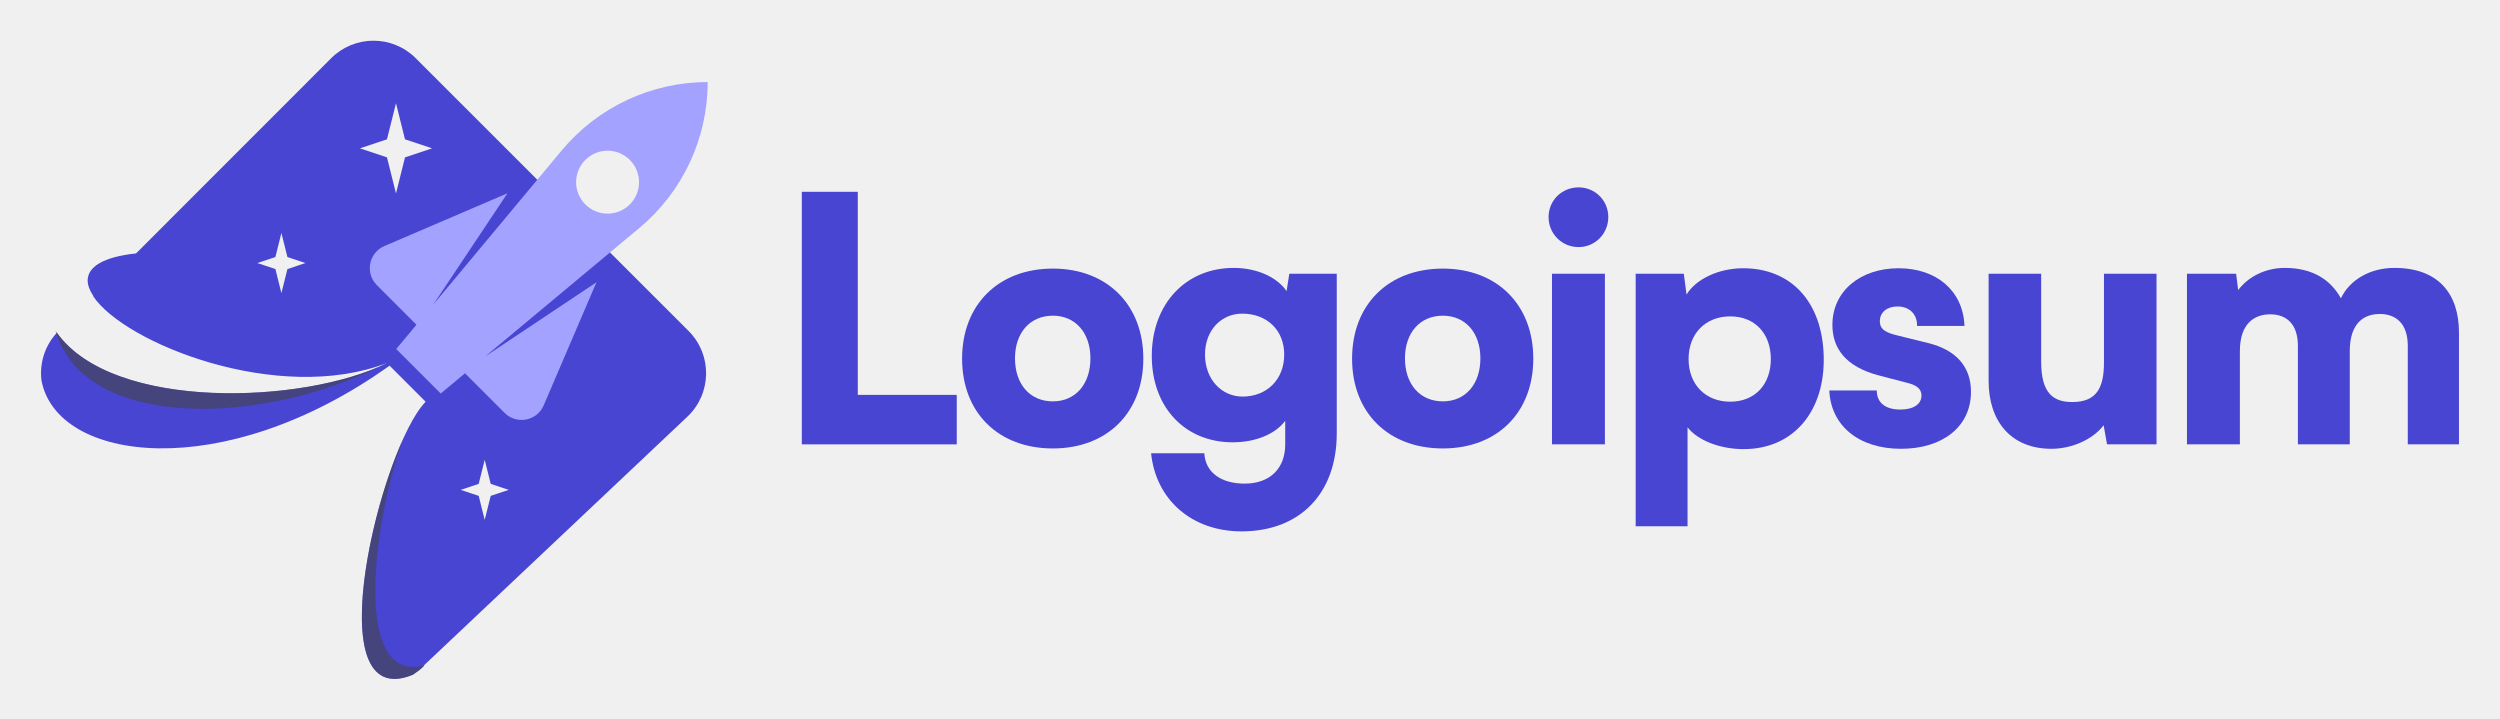
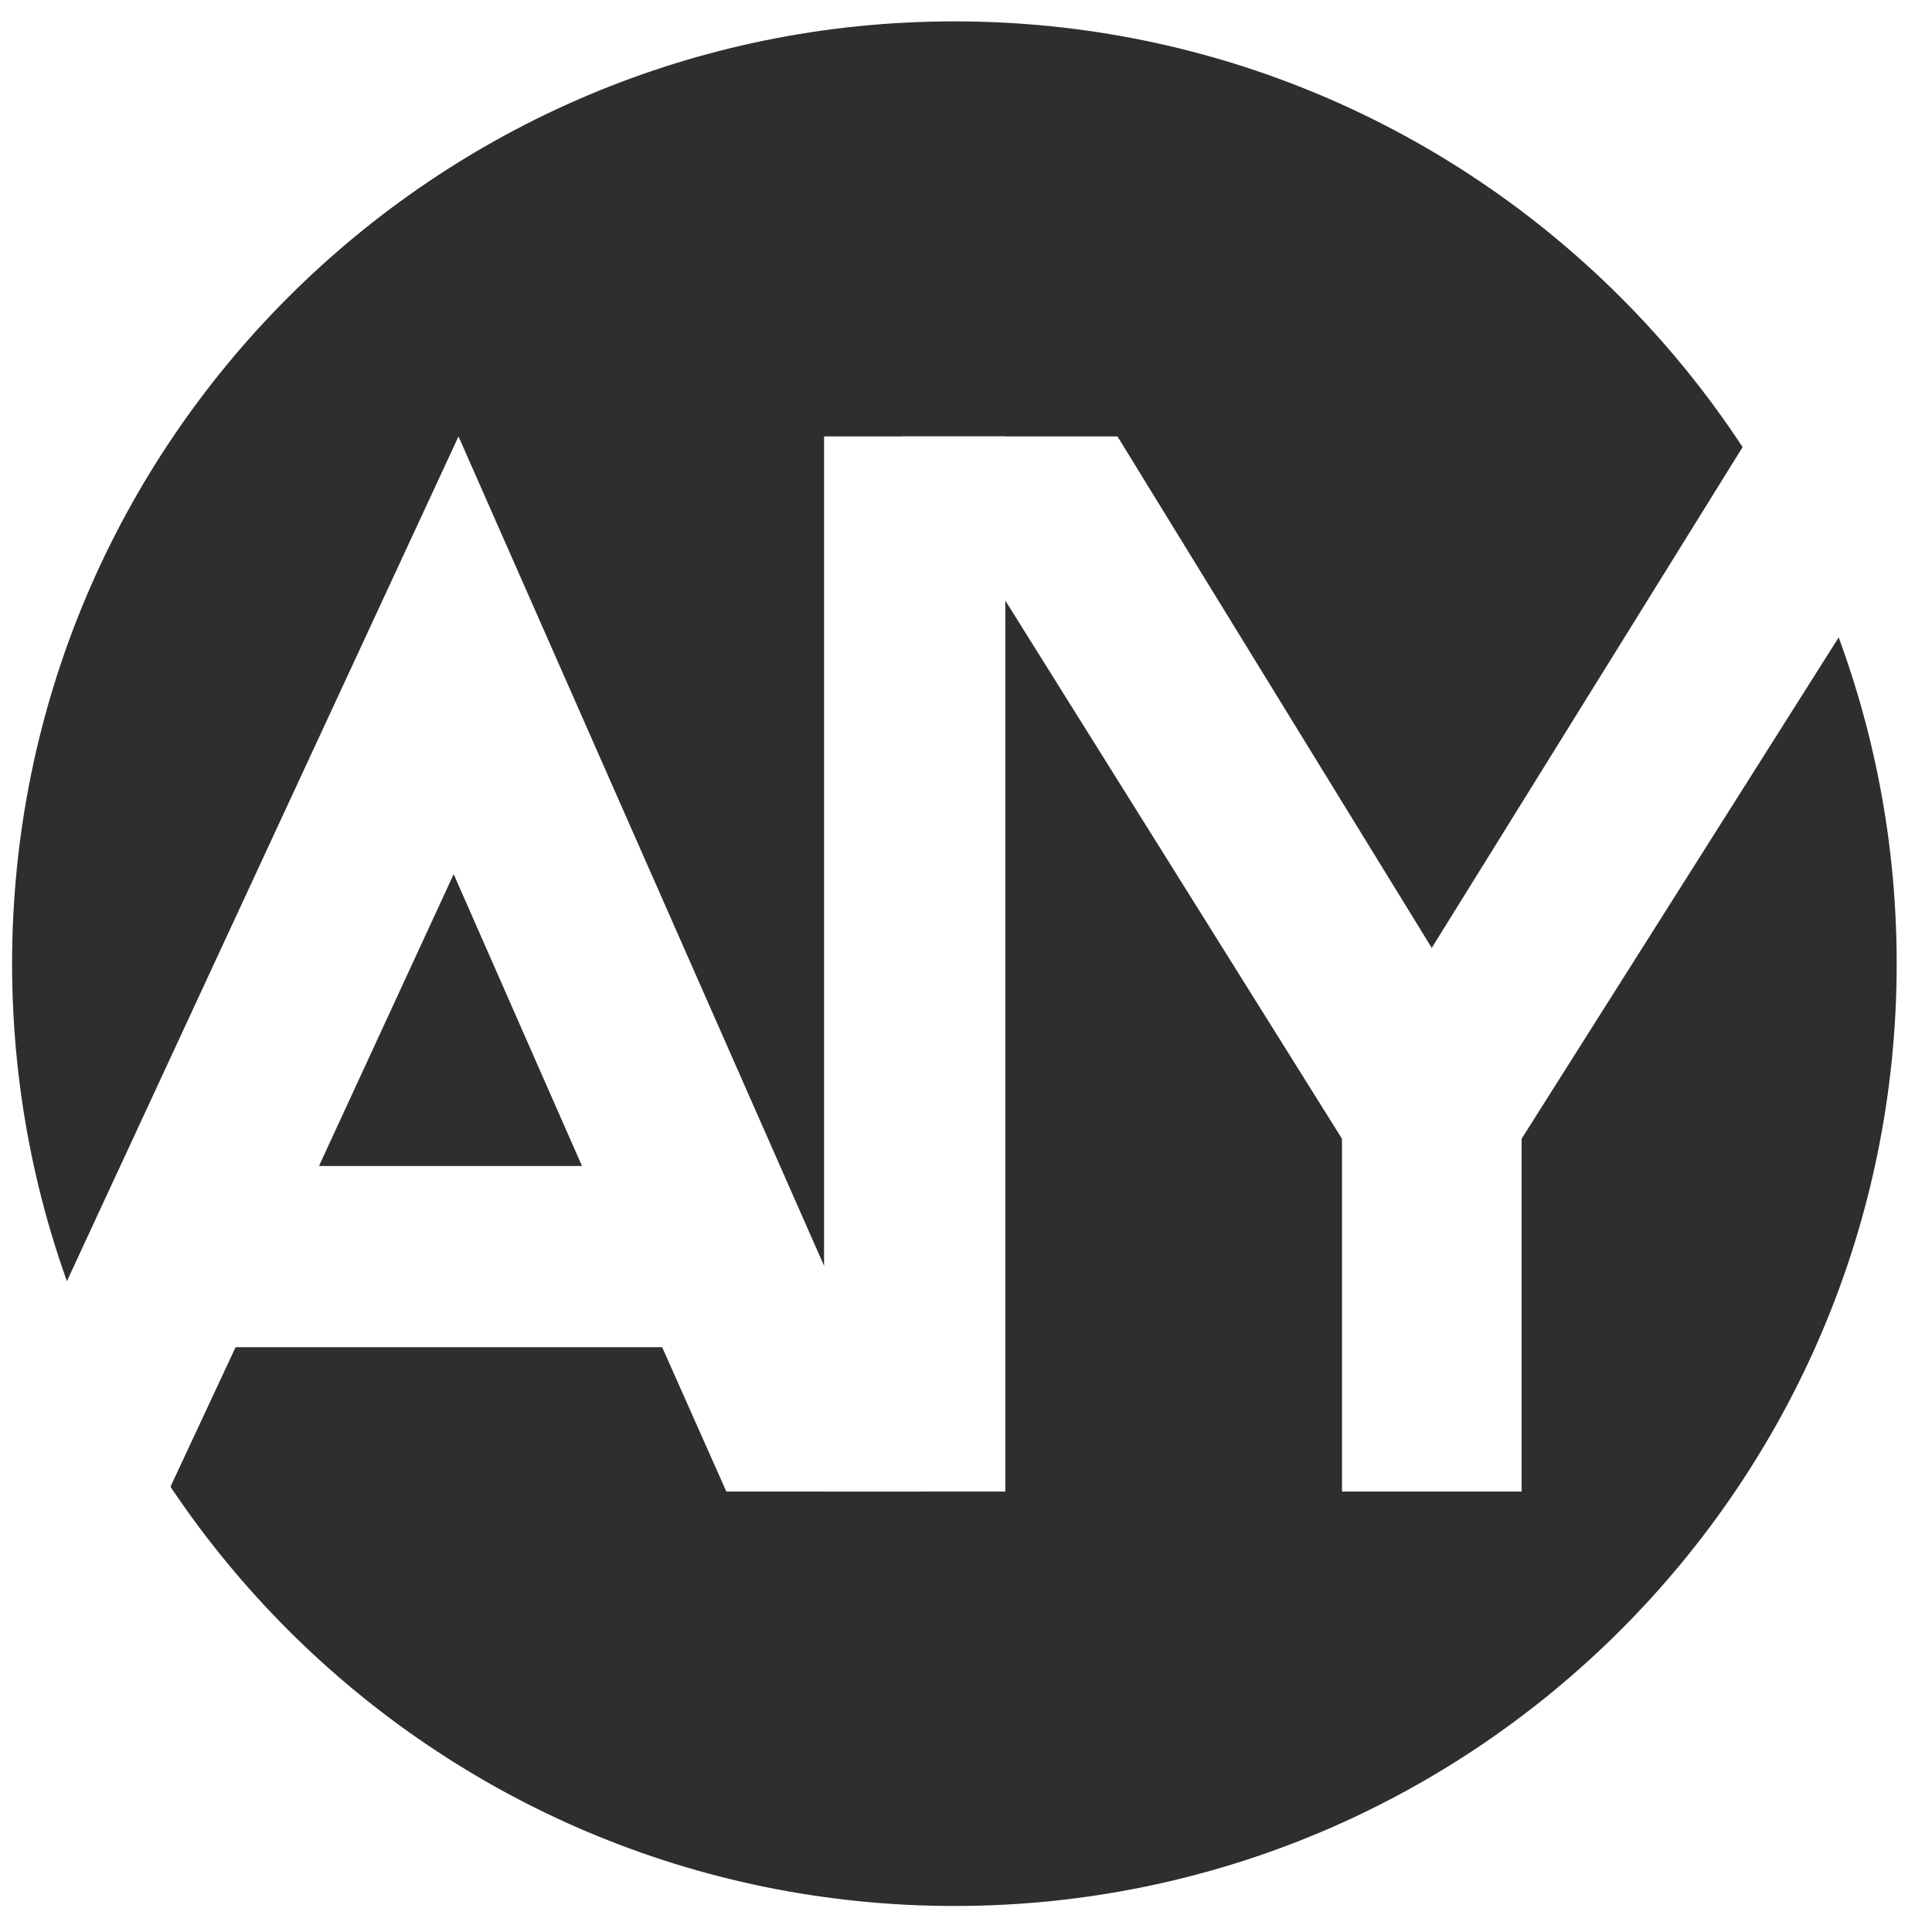
- <svg xmlns="http://www.w3.org/2000/svg" id="logo-33" width="160" height="46" viewBox="0 0 160 46" fill="none">
-   <path fill-rule="evenodd" clip-rule="evenodd" d="M26.605 3.724C25.111 2.231 22.689 2.232 21.196 3.725L8.735 16.192L8.724 16.189L8.685 16.193C8.701 16.201 8.717 16.208 8.733 16.216C6.547 16.445 5.619 17.102 5.609 17.946C5.613 18.259 5.741 18.598 5.978 18.95L5.966 18.962C7.954 21.959 17.799 25.913 24.764 23.234C19.544 25.844 7.25 26.361 3.64 21.294C2.855 22.142 2.527 23.257 2.651 24.328C3.605 29.585 14.269 31.02 24.933 23.402L27.241 25.71C24.369 28.66 20.128 45.797 26.43 43.18C26.58 43.079 26.707 42.988 26.879 42.857L27.16 42.592C27.144 42.596 27.128 42.6 27.112 42.604L43.992 26.668C45.559 25.188 45.595 22.706 44.07 21.183L26.605 3.724ZM24.766 8.917L25.343 6.61L25.92 8.917L27.651 9.494L25.92 10.071L25.343 12.379L24.766 10.071L23.036 9.494L24.766 8.917ZM17.625 16.451L18.01 14.912L18.395 16.451L19.549 16.835L18.395 17.22L18.01 18.759L17.625 17.22L16.472 16.835L17.625 16.451ZM31.021 29.428L30.637 30.966L29.483 31.351L30.637 31.735L31.021 33.274L31.406 31.735L32.56 31.351L31.406 30.966L31.021 29.428Z" class="ccustom" fill="#4845D2" />
-   <path d="M54.898 12.275H51.316V28.439H61.232V25.272H54.898V12.275Z" class="ccustom" fill="#4845D2" />
-   <path d="M61.574 22.956C61.574 26.407 63.89 28.701 67.384 28.701C70.857 28.701 73.173 26.407 73.173 22.956C73.173 19.505 70.857 17.19 67.384 17.19C63.89 17.19 61.574 19.505 61.574 22.956ZM64.96 22.934C64.96 21.296 65.921 20.204 67.384 20.204C68.826 20.204 69.787 21.296 69.787 22.934C69.787 24.595 68.826 25.687 67.384 25.687C65.921 25.687 64.96 24.595 64.96 22.934Z" class="ccustom" fill="#4845D2" />
-   <path d="M73.714 22.782C73.714 26.08 75.854 28.308 78.89 28.308C80.354 28.308 81.621 27.783 82.254 26.932V28.439C82.254 29.946 81.315 30.951 79.655 30.951C78.169 30.951 77.143 30.252 77.077 29.007H73.67C73.976 31.999 76.291 34.008 79.458 34.008C83.193 34.008 85.552 31.584 85.552 27.74V17.518H82.516L82.341 18.631C81.73 17.736 80.441 17.146 78.956 17.146C75.898 17.146 73.714 19.44 73.714 22.782ZM77.121 22.694C77.121 21.122 78.17 20.073 79.502 20.073C81.053 20.073 82.189 21.1 82.189 22.694C82.189 24.289 81.075 25.381 79.524 25.381C78.191 25.381 77.121 24.289 77.121 22.694Z" class="ccustom" fill="#4845D2" />
-   <path d="M86.533 22.956C86.533 26.407 88.848 28.701 92.343 28.701C95.816 28.701 98.131 26.407 98.131 22.956C98.131 19.505 95.816 17.19 92.343 17.19C88.848 17.19 86.533 19.505 86.533 22.956ZM89.918 22.934C89.918 21.296 90.879 20.204 92.343 20.204C93.784 20.204 94.745 21.296 94.745 22.934C94.745 24.595 93.784 25.687 92.343 25.687C90.879 25.687 89.918 24.595 89.918 22.934Z" class="ccustom" fill="#4845D2" />
-   <path d="M101.031 15.814C102.079 15.814 102.931 14.962 102.931 13.892C102.931 12.822 102.079 11.992 101.031 11.992C99.961 11.992 99.109 12.822 99.109 13.892C99.109 14.962 99.961 15.814 101.031 15.814ZM99.327 28.439H102.713V17.518H99.327V28.439Z" class="ccustom" fill="#4845D2" />
-   <path d="M104.683 33.681H108.003V27.347C108.637 28.177 110.078 28.744 111.586 28.744C114.84 28.744 116.806 26.255 116.718 22.803C116.631 19.287 114.6 17.168 111.564 17.168C110.013 17.168 108.55 17.845 107.938 18.85L107.763 17.518H104.683V33.681ZM108.069 22.978C108.069 21.34 109.161 20.248 110.734 20.248C112.328 20.248 113.333 21.362 113.333 22.978C113.333 24.595 112.328 25.708 110.734 25.708C109.161 25.708 108.069 24.616 108.069 22.978Z" class="ccustom" fill="#4845D2" />
-   <path d="M117.077 24.988C117.164 27.194 118.912 28.723 121.664 28.723C124.307 28.723 126.142 27.325 126.142 25.075C126.142 23.459 125.18 22.388 123.389 21.952L121.445 21.471C120.746 21.296 120.31 21.122 120.31 20.554C120.31 19.986 120.768 19.614 121.445 19.614C122.21 19.614 122.712 20.117 122.69 20.86H125.727C125.639 18.588 123.914 17.168 121.511 17.168C119.086 17.168 117.274 18.61 117.274 20.794C117.274 22.257 118.082 23.459 120.244 24.027L122.166 24.529C122.734 24.682 122.974 24.944 122.974 25.315C122.974 25.861 122.472 26.211 121.62 26.211C120.637 26.211 120.113 25.752 120.113 24.988H117.077Z" class="ccustom" fill="#4845D2" />
-   <path d="M131.29 28.723C132.623 28.723 133.955 28.111 134.632 27.215L134.851 28.439H138.018V17.518H134.654V23.197C134.654 24.835 134.173 25.73 132.623 25.73C131.421 25.73 130.635 25.184 130.635 23.153V17.518H127.271V24.376C127.271 26.975 128.713 28.723 131.29 28.723Z" class="ccustom" fill="#4845D2" />
-   <path d="M143.352 28.439V22.476C143.352 20.641 144.335 20.117 145.296 20.117C146.366 20.117 147.065 20.772 147.065 22.126V28.439H150.385V22.476C150.385 20.619 151.346 20.095 152.307 20.095C153.377 20.095 154.098 20.75 154.098 22.126V28.439H157.375V21.296C157.375 18.806 156.064 17.146 153.246 17.146C151.674 17.146 150.385 17.911 149.817 19.09C149.162 17.911 148.026 17.146 146.213 17.146C145.012 17.146 143.898 17.692 143.243 18.566L143.112 17.518H139.966V28.439H143.352Z" class="ccustom" fill="#4845D2" />
-   <path fill-rule="evenodd" clip-rule="evenodd" d="M45.292 5.251C41.683 5.251 38.261 6.854 35.95 9.626L27.732 19.489L32.477 12.37L24.599 15.747C23.599 16.175 23.348 17.479 24.118 18.249L26.653 20.784L25.358 22.337L28.206 25.185L29.759 23.89L32.294 26.425C33.064 27.195 34.368 26.944 34.796 25.944L38.173 18.066L31.054 22.812L40.917 14.592C43.689 12.282 45.292 8.86 45.292 5.251ZM37.461 13.082C38.247 13.869 39.522 13.869 40.309 13.082C41.095 12.296 41.095 11.021 40.309 10.235C39.522 9.448 38.247 9.448 37.461 10.235C36.675 11.021 36.675 12.296 37.461 13.082Z" class="ccompli2" fill="#A3A2FF" />
-   <path opacity="0.6" d="M3.548 21.161C5.433 27.621 16.897 27.284 24.761 23.235C19.495 25.866 7.037 26.369 3.548 21.161Z" fill="#424242" />
-   <path opacity="0.6" d="M26.43 43.18C21.119 45.385 23.296 33.565 25.83 28.024C23.983 32.949 22.405 43.804 27.16 42.592L26.879 42.857C26.707 42.988 26.58 43.079 26.43 43.18Z" fill="#424242" />
+ <svg xmlns="http://www.w3.org/2000/svg" width="500" zoomAndPan="magnify" viewBox="0 0 375 375" height="500" preserveAspectRatio="xMidYMid meet" version="1.0">
+   <defs>
+     <g />
+     <clipPath id="b2bc0a2b40">
+       <path d="M 2.348 4.148 L 368.145 4.148 L 368.145 369.949 L 2.348 369.949 Z M 2.348 4.148 " clip-rule="nonzero" />
+     </clipPath>
+     <clipPath id="fe87d696ba">
+       <path d="M 185.246 4.148 C 84.234 4.148 2.348 86.035 2.348 187.051 C 2.348 288.062 84.234 369.949 185.246 369.949 C 286.258 369.949 368.145 288.062 368.145 187.051 C 368.145 86.035 286.258 4.148 185.246 4.148 Z M 185.246 4.148 " clip-rule="nonzero" />
+     </clipPath>
+   </defs>
+   <rect x="-37.5" width="450" fill="#ffffff" y="-37.5" height="450" fill-opacity="1" />
+   <rect x="-37.5" width="450" fill="#ffffff" y="-37.5" height="450" fill-opacity="1" />
+   <g clip-path="url(#b2bc0a2b40)">
+     <g clip-path="url(#fe87d696ba)">
+       <path fill="#2e2e2e" d="M 2.348 4.148 L 368.145 4.148 L 368.145 369.949 L 2.348 369.949 Z M 2.348 4.148 " fill-opacity="1" fill-rule="nonzero" />
+     </g>
+   </g>
+   <g fill="#ffffff" fill-opacity="1">
+     <g transform="translate(-19.94304, 289.5058)">
+       <g>
+         <path d="M 148.469 -28.016 L 65.672 -28.016 L 52.594 0 L 14 0 L 108.938 -204.797 L 199.203 0 L 160.922 0 Z M 132.906 -63.188 L 108 -119.828 L 81.859 -63.188 Z M 132.906 -63.188 " />
+       </g>
+     </g>
+   </g>
+   <g fill="#ffffff" fill-opacity="1">
+     <g transform="translate(131.0012, 289.5058)">
+       <g>
+         <path d="M 28.953 -204.797 L 64.125 -204.797 L 64.125 0 L 28.953 0 Z M 28.953 -204.797 " />
+       </g>
+     </g>
+   </g>
+   <g fill="#ffffff" fill-opacity="1">
+     <g transform="translate(161.808, 289.5058)">
+       <g>
+         <path d="M 55.094 -204.797 L 116.094 -105.516 L 177.719 -204.797 L 219.75 -204.797 L 133.531 -68.469 L 133.531 0 L 98.672 0 L 98.672 -68.469 L 13.391 -204.797 Z M 55.094 -204.797 " />
+       </g>
+     </g>
+   </g>
</svg>
